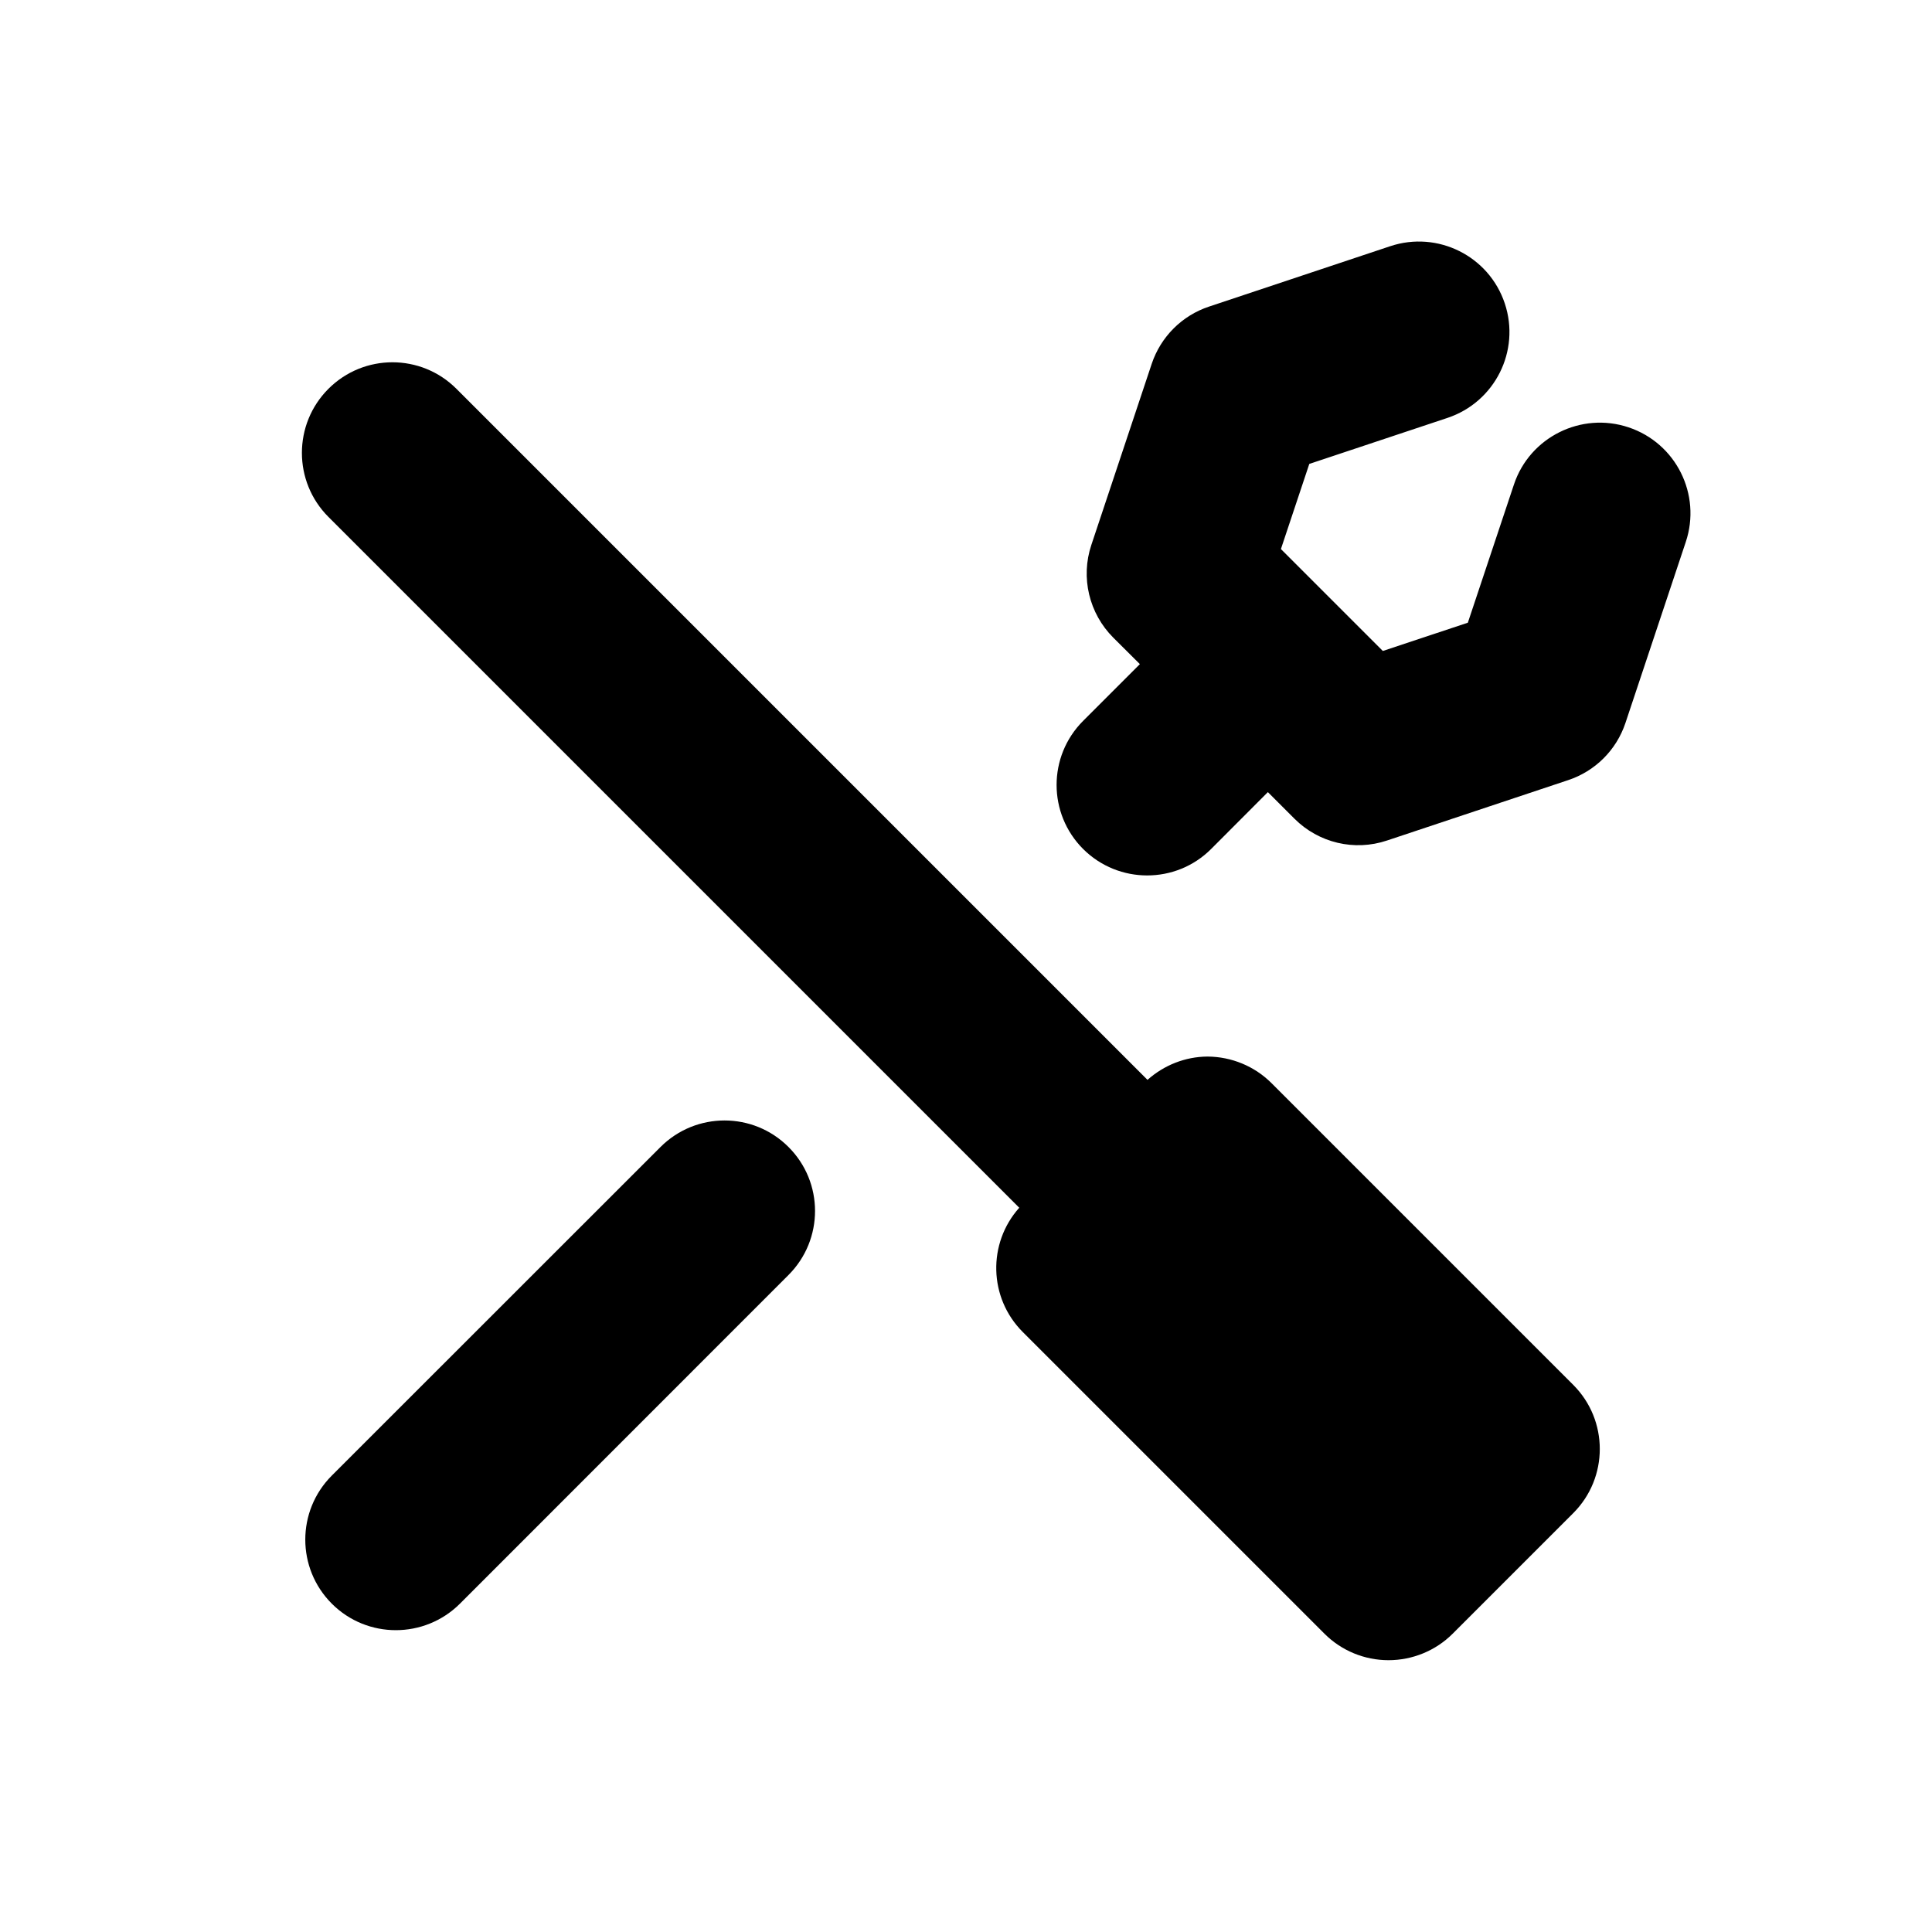
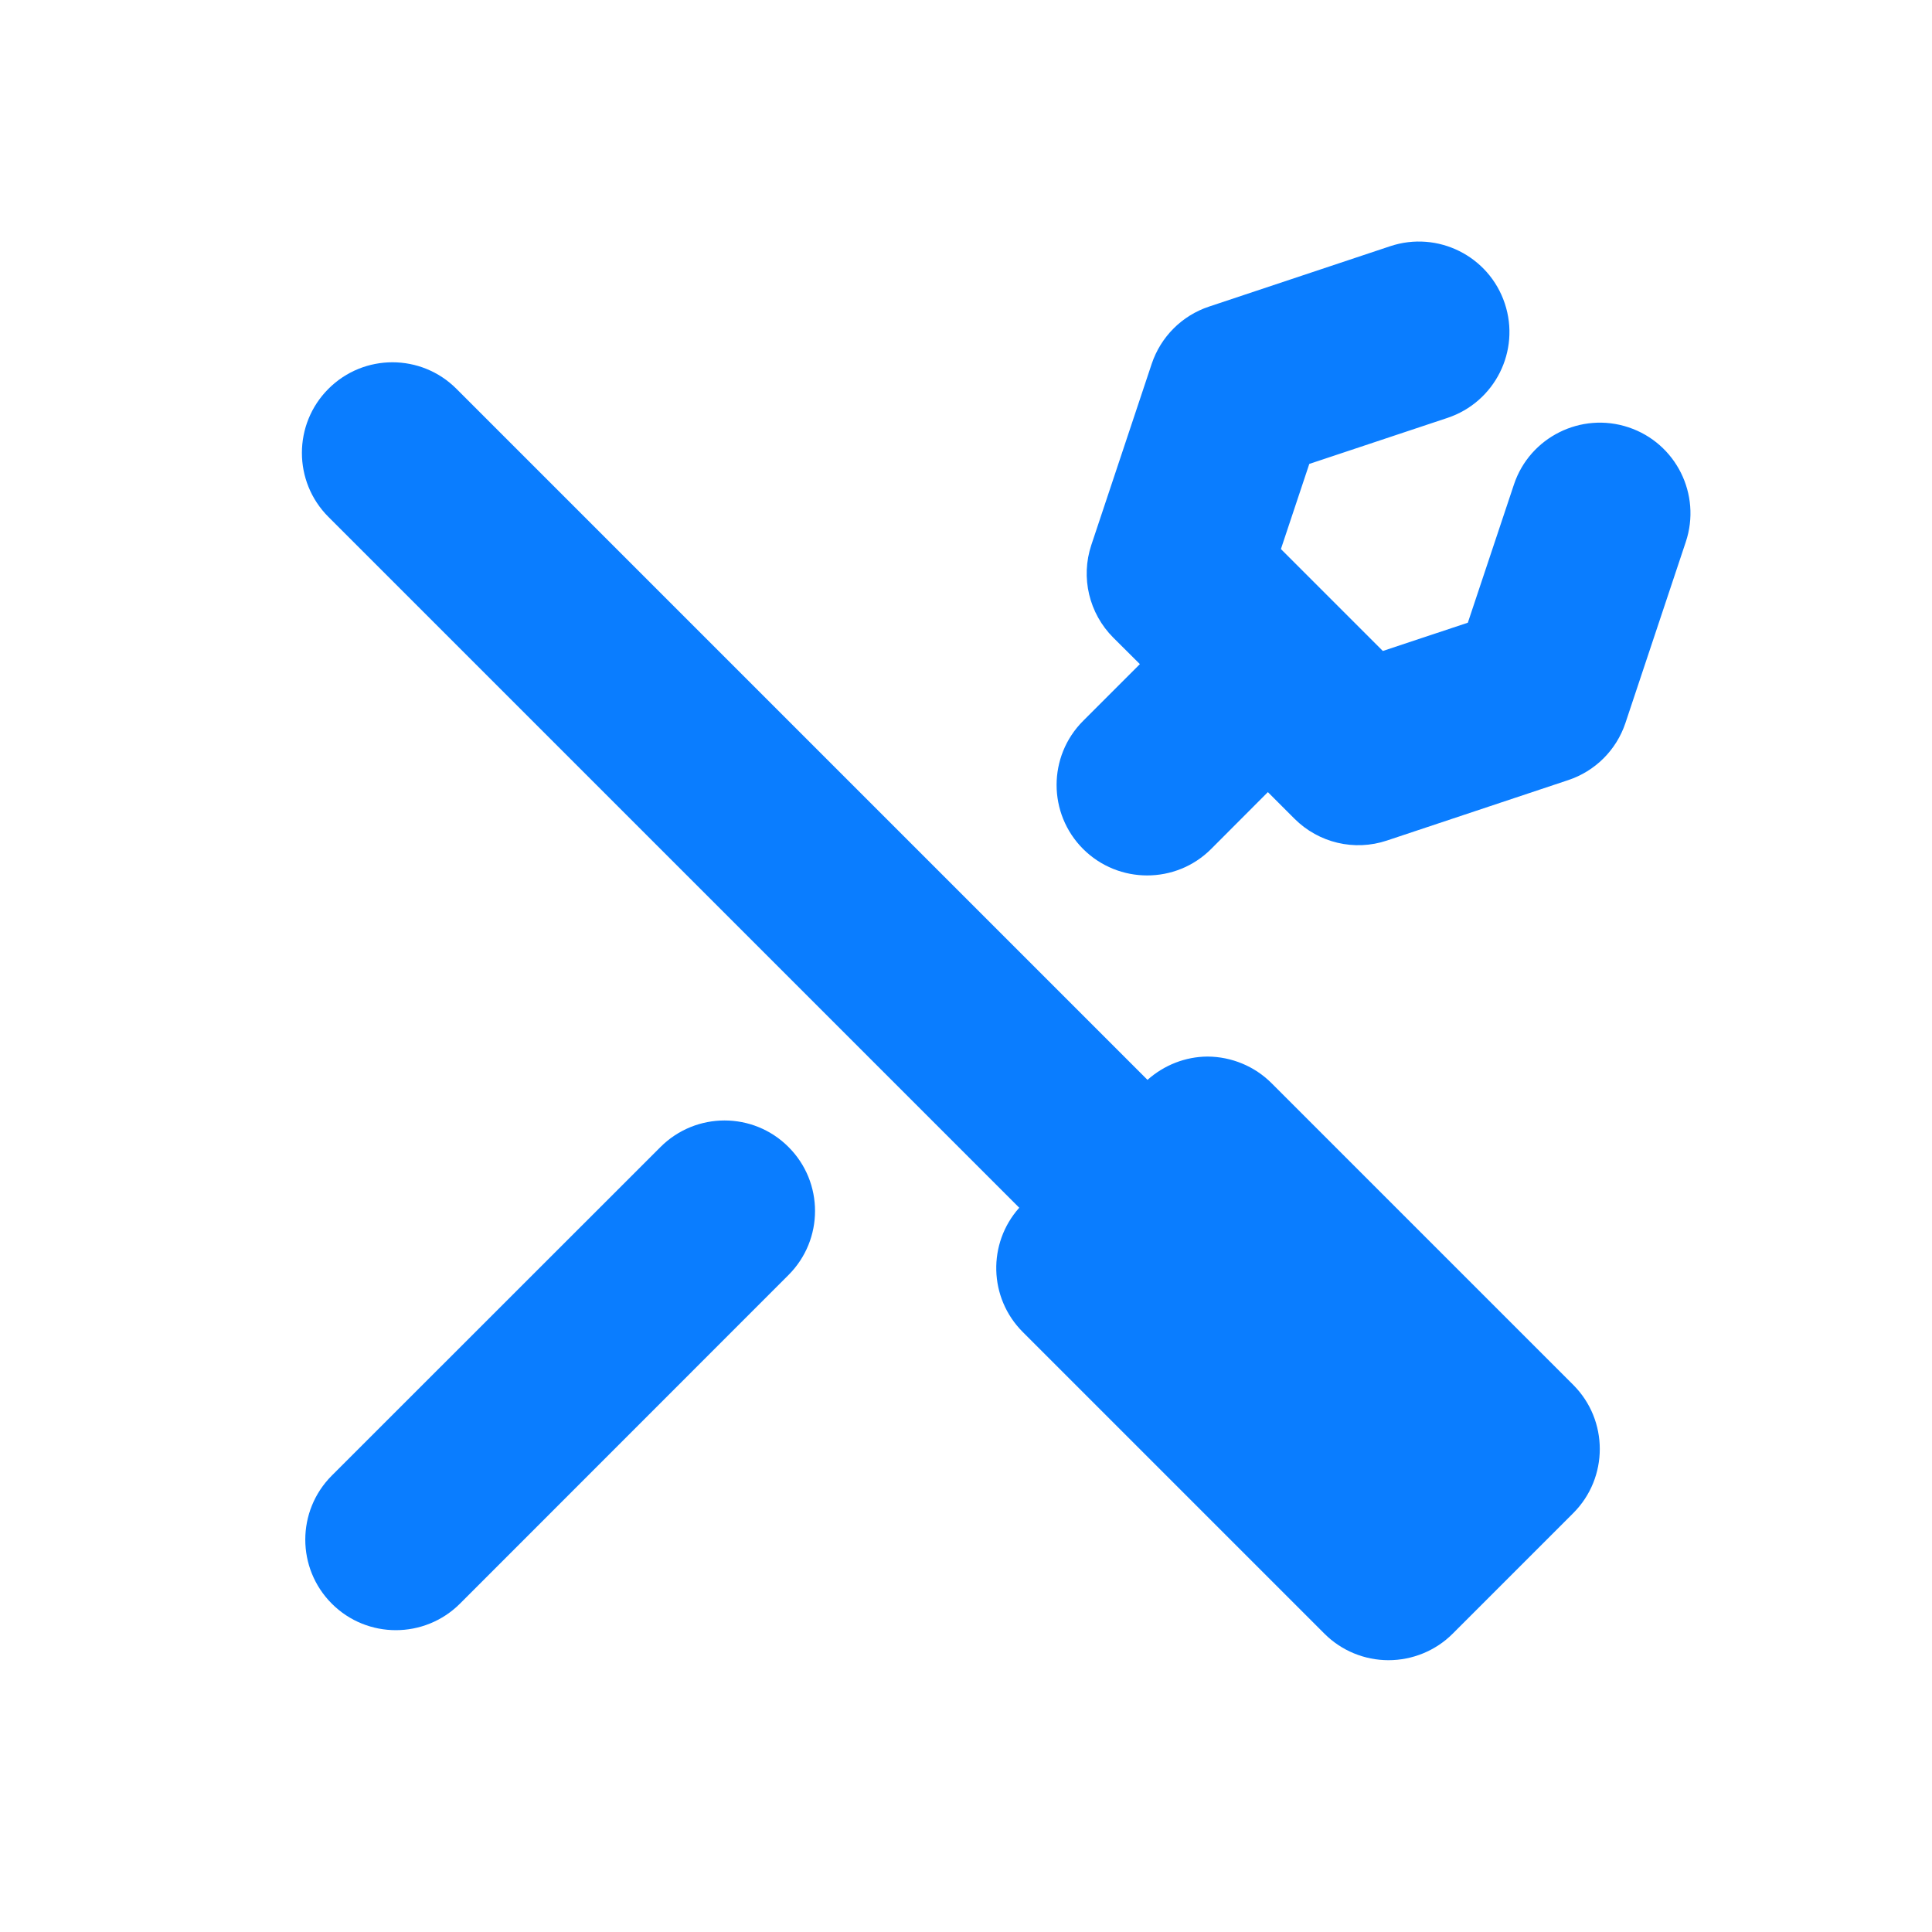
<svg xmlns="http://www.w3.org/2000/svg" width="16" height="16" viewBox="0 0 16 16" fill="none">
-   <path d="M2.72 3.22C3.013 2.927 3.487 2.927 3.78 3.22L9.503 8.943C9.64 8.821 9.816 8.751 10 8.75C10.199 8.751 10.39 8.83 10.53 8.97L13.029 11.469C13.322 11.762 13.322 12.238 13.029 12.531L12.03 13.53C11.89 13.67 11.698 13.749 11.499 13.749C11.3 13.749 11.109 13.67 10.969 13.53L8.47 11.031C8.187 10.748 8.178 10.296 8.441 10.002L2.72 4.281C2.427 3.988 2.427 3.513 2.72 3.22ZM5.47 9.499C5.763 9.206 6.238 9.206 6.53 9.499C6.823 9.791 6.823 10.266 6.53 10.559L3.809 13.281C3.516 13.573 3.041 13.574 2.748 13.281C2.455 12.988 2.455 12.513 2.748 12.22L5.47 9.499ZM11.513 2.039C11.906 1.908 12.331 2.12 12.462 2.513C12.593 2.906 12.38 3.33 11.987 3.461L10.843 3.842L10.608 4.547L11.452 5.391L12.156 5.157L12.538 4.012C12.669 3.62 13.095 3.408 13.487 3.539C13.88 3.67 14.092 4.095 13.961 4.488L13.461 5.988C13.386 6.212 13.21 6.387 12.986 6.461L11.486 6.961C11.217 7.051 10.921 6.981 10.72 6.78L10.5 6.56L10.03 7.031C9.738 7.323 9.263 7.323 8.97 7.031C8.677 6.738 8.677 6.263 8.97 5.97L9.44 5.5L9.22 5.281C9.019 5.08 8.948 4.783 9.038 4.513L9.538 3.013C9.613 2.789 9.789 2.613 10.013 2.539L11.513 2.039Z" fill="currentColor" />
+   <path d="M2.72 3.22C3.013 2.927 3.487 2.927 3.78 3.22L9.503 8.943C9.64 8.821 9.816 8.751 10 8.75C10.199 8.751 10.39 8.83 10.53 8.97L13.029 11.469C13.322 11.762 13.322 12.238 13.029 12.531L12.03 13.53C11.89 13.67 11.698 13.749 11.499 13.749C11.3 13.749 11.109 13.67 10.969 13.53L8.47 11.031C8.187 10.748 8.178 10.296 8.441 10.002L2.72 4.281C2.427 3.988 2.427 3.513 2.72 3.22ZM5.47 9.499C5.763 9.206 6.238 9.206 6.53 9.499C6.823 9.791 6.823 10.266 6.53 10.559L3.809 13.281C3.516 13.573 3.041 13.574 2.748 13.281C2.455 12.988 2.455 12.513 2.748 12.22L5.47 9.499ZM11.513 2.039C11.906 1.908 12.331 2.12 12.462 2.513C12.593 2.906 12.38 3.33 11.987 3.461L10.843 3.842L10.608 4.547L11.452 5.391L12.156 5.157L12.538 4.012C12.669 3.62 13.095 3.408 13.487 3.539C13.88 3.67 14.092 4.095 13.961 4.488L13.461 5.988C13.386 6.212 13.21 6.387 12.986 6.461L11.486 6.961C11.217 7.051 10.921 6.981 10.72 6.78L10.5 6.56L10.03 7.031C9.738 7.323 9.263 7.323 8.97 7.031C8.677 6.738 8.677 6.263 8.97 5.97L9.44 5.5L9.22 5.281C9.019 5.08 8.948 4.783 9.038 4.513L9.538 3.013C9.613 2.789 9.789 2.613 10.013 2.539L11.513 2.039Z" fill="#0A7DFF" />
</svg>
